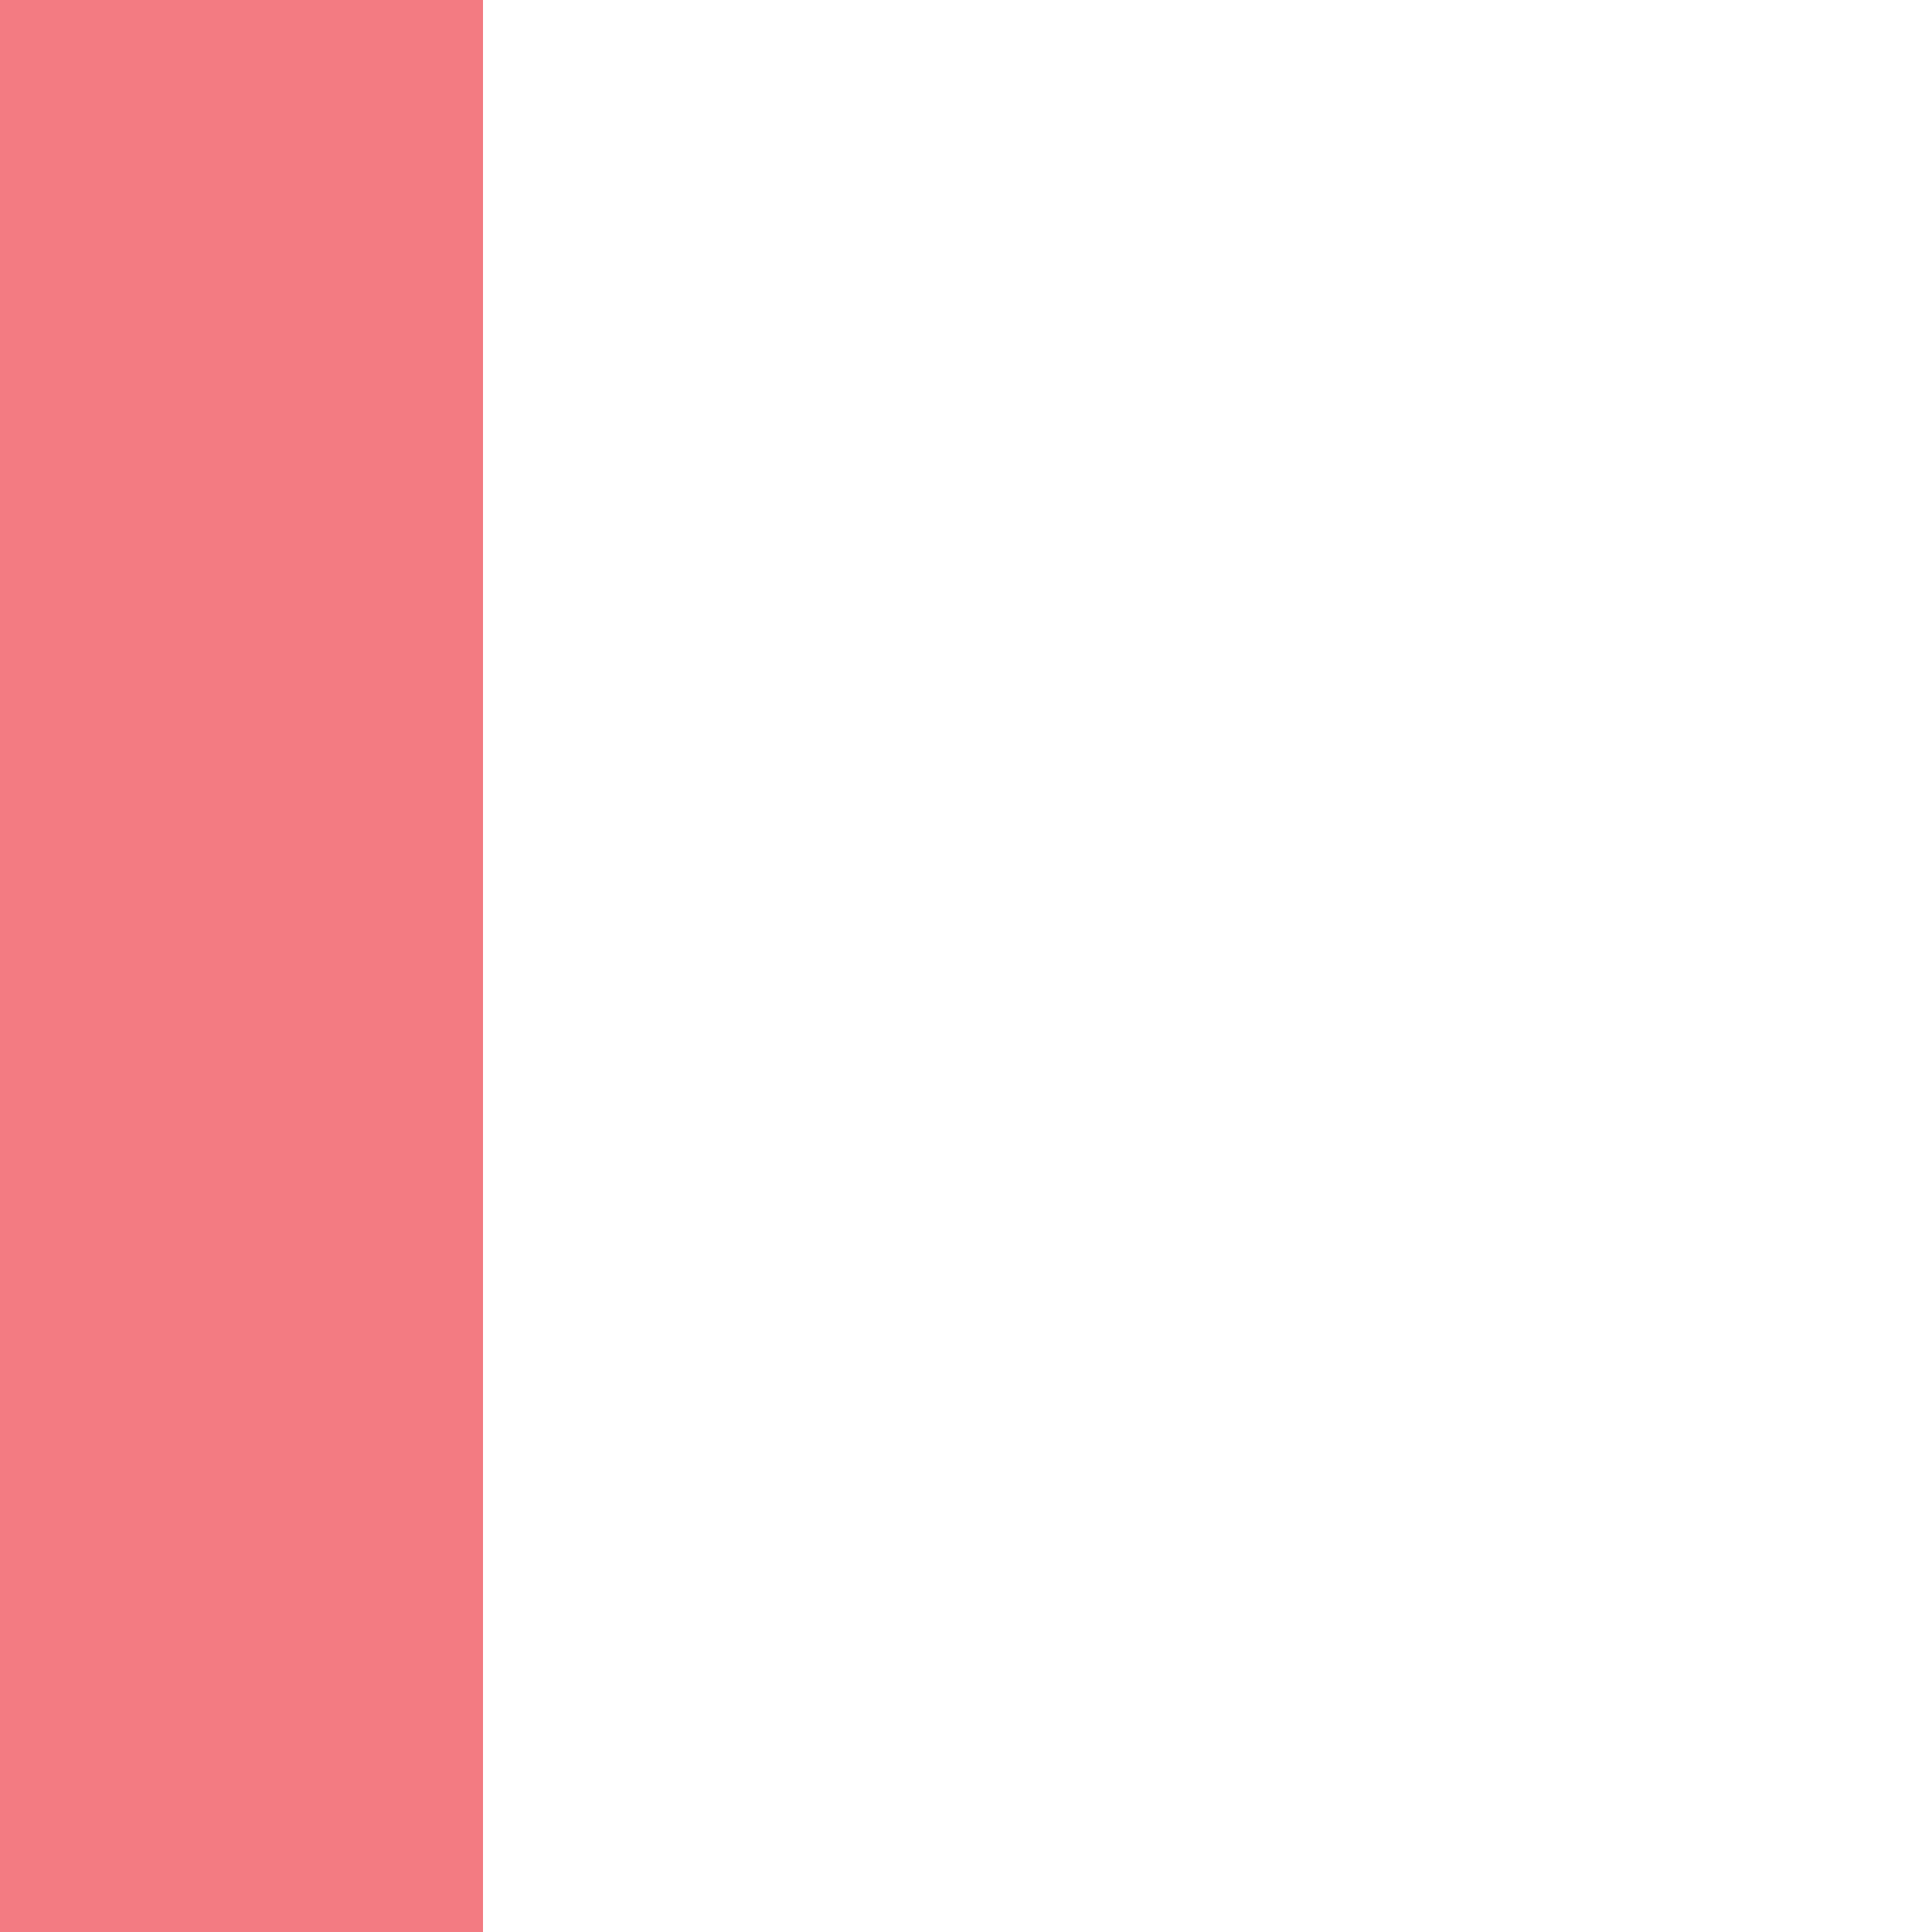
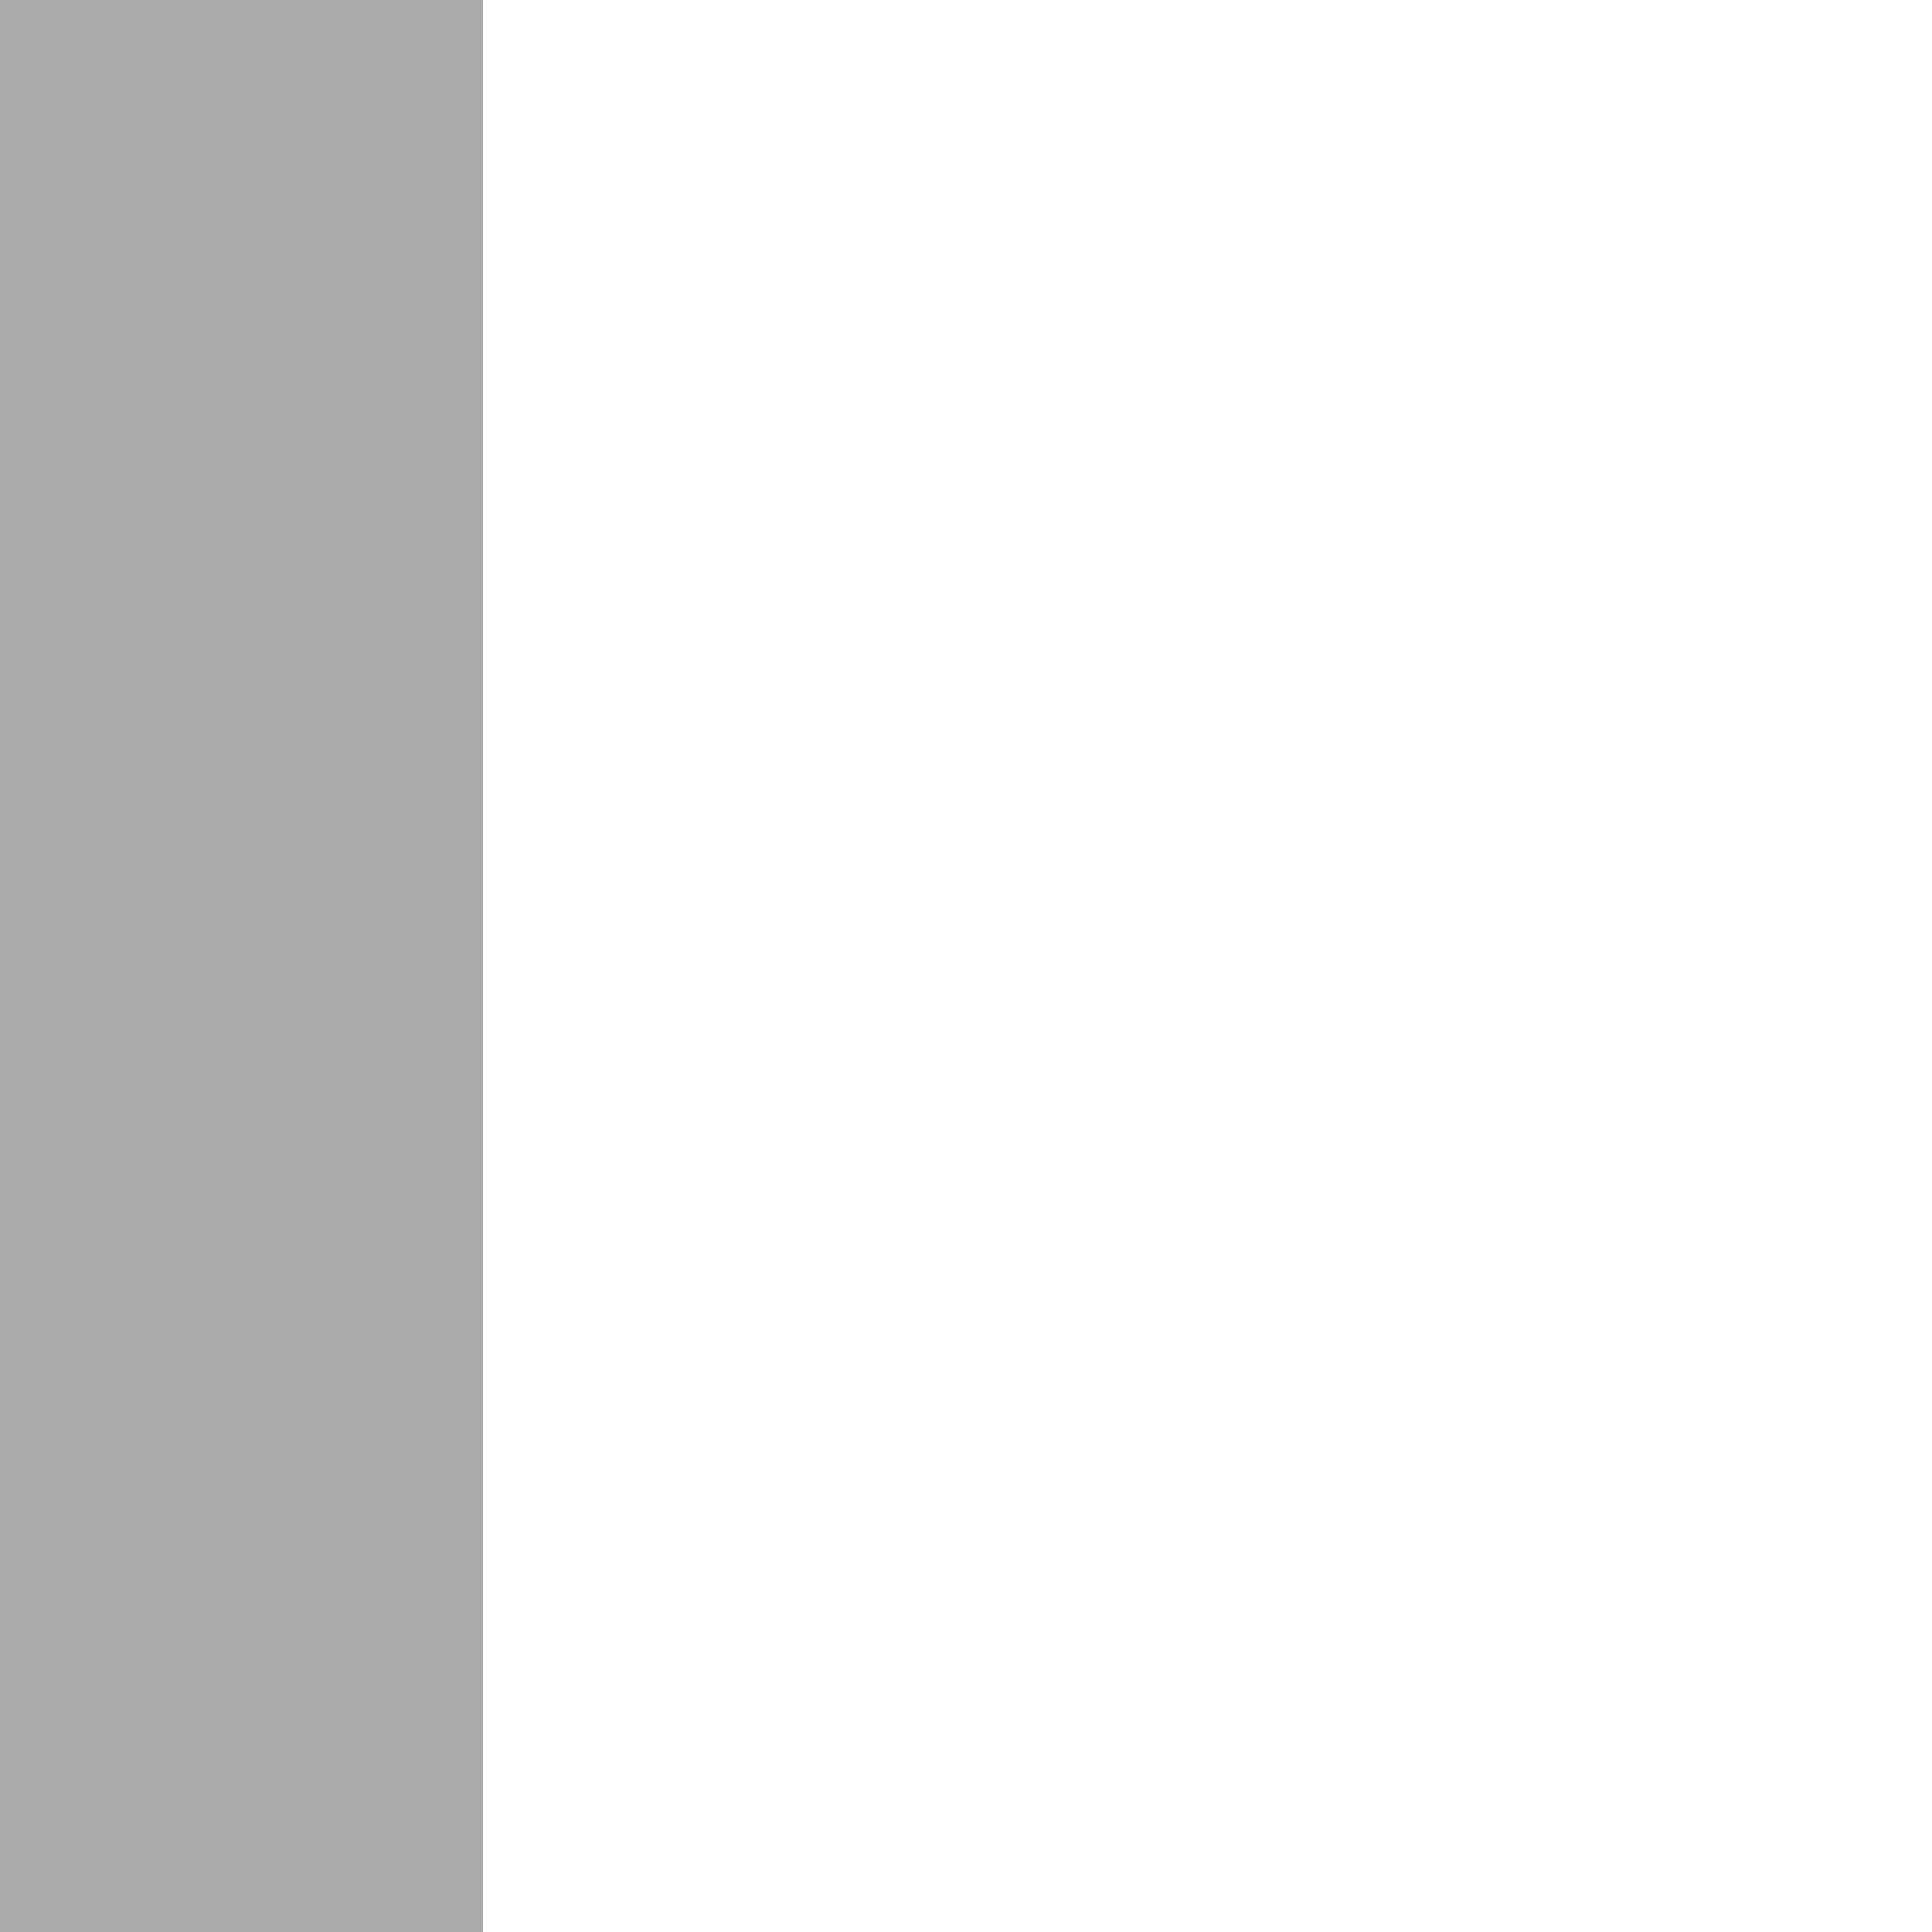
<svg xmlns="http://www.w3.org/2000/svg" version="1.1" id="layer1" x="0px" y="0px" viewBox="0 0 100 100" enable-background="new 0 0 100 100" xml:space="preserve">
  <g id="layer1">
    <rect class="color1" fill="#FFFFFF" width="100" height="100" />
-     <rect class="color0" fill="#F37B82" width="25" height="100" />
+     <rect class="color0" fill="#AAAAAA" width="25" height="100" />
  </g>
</svg>
